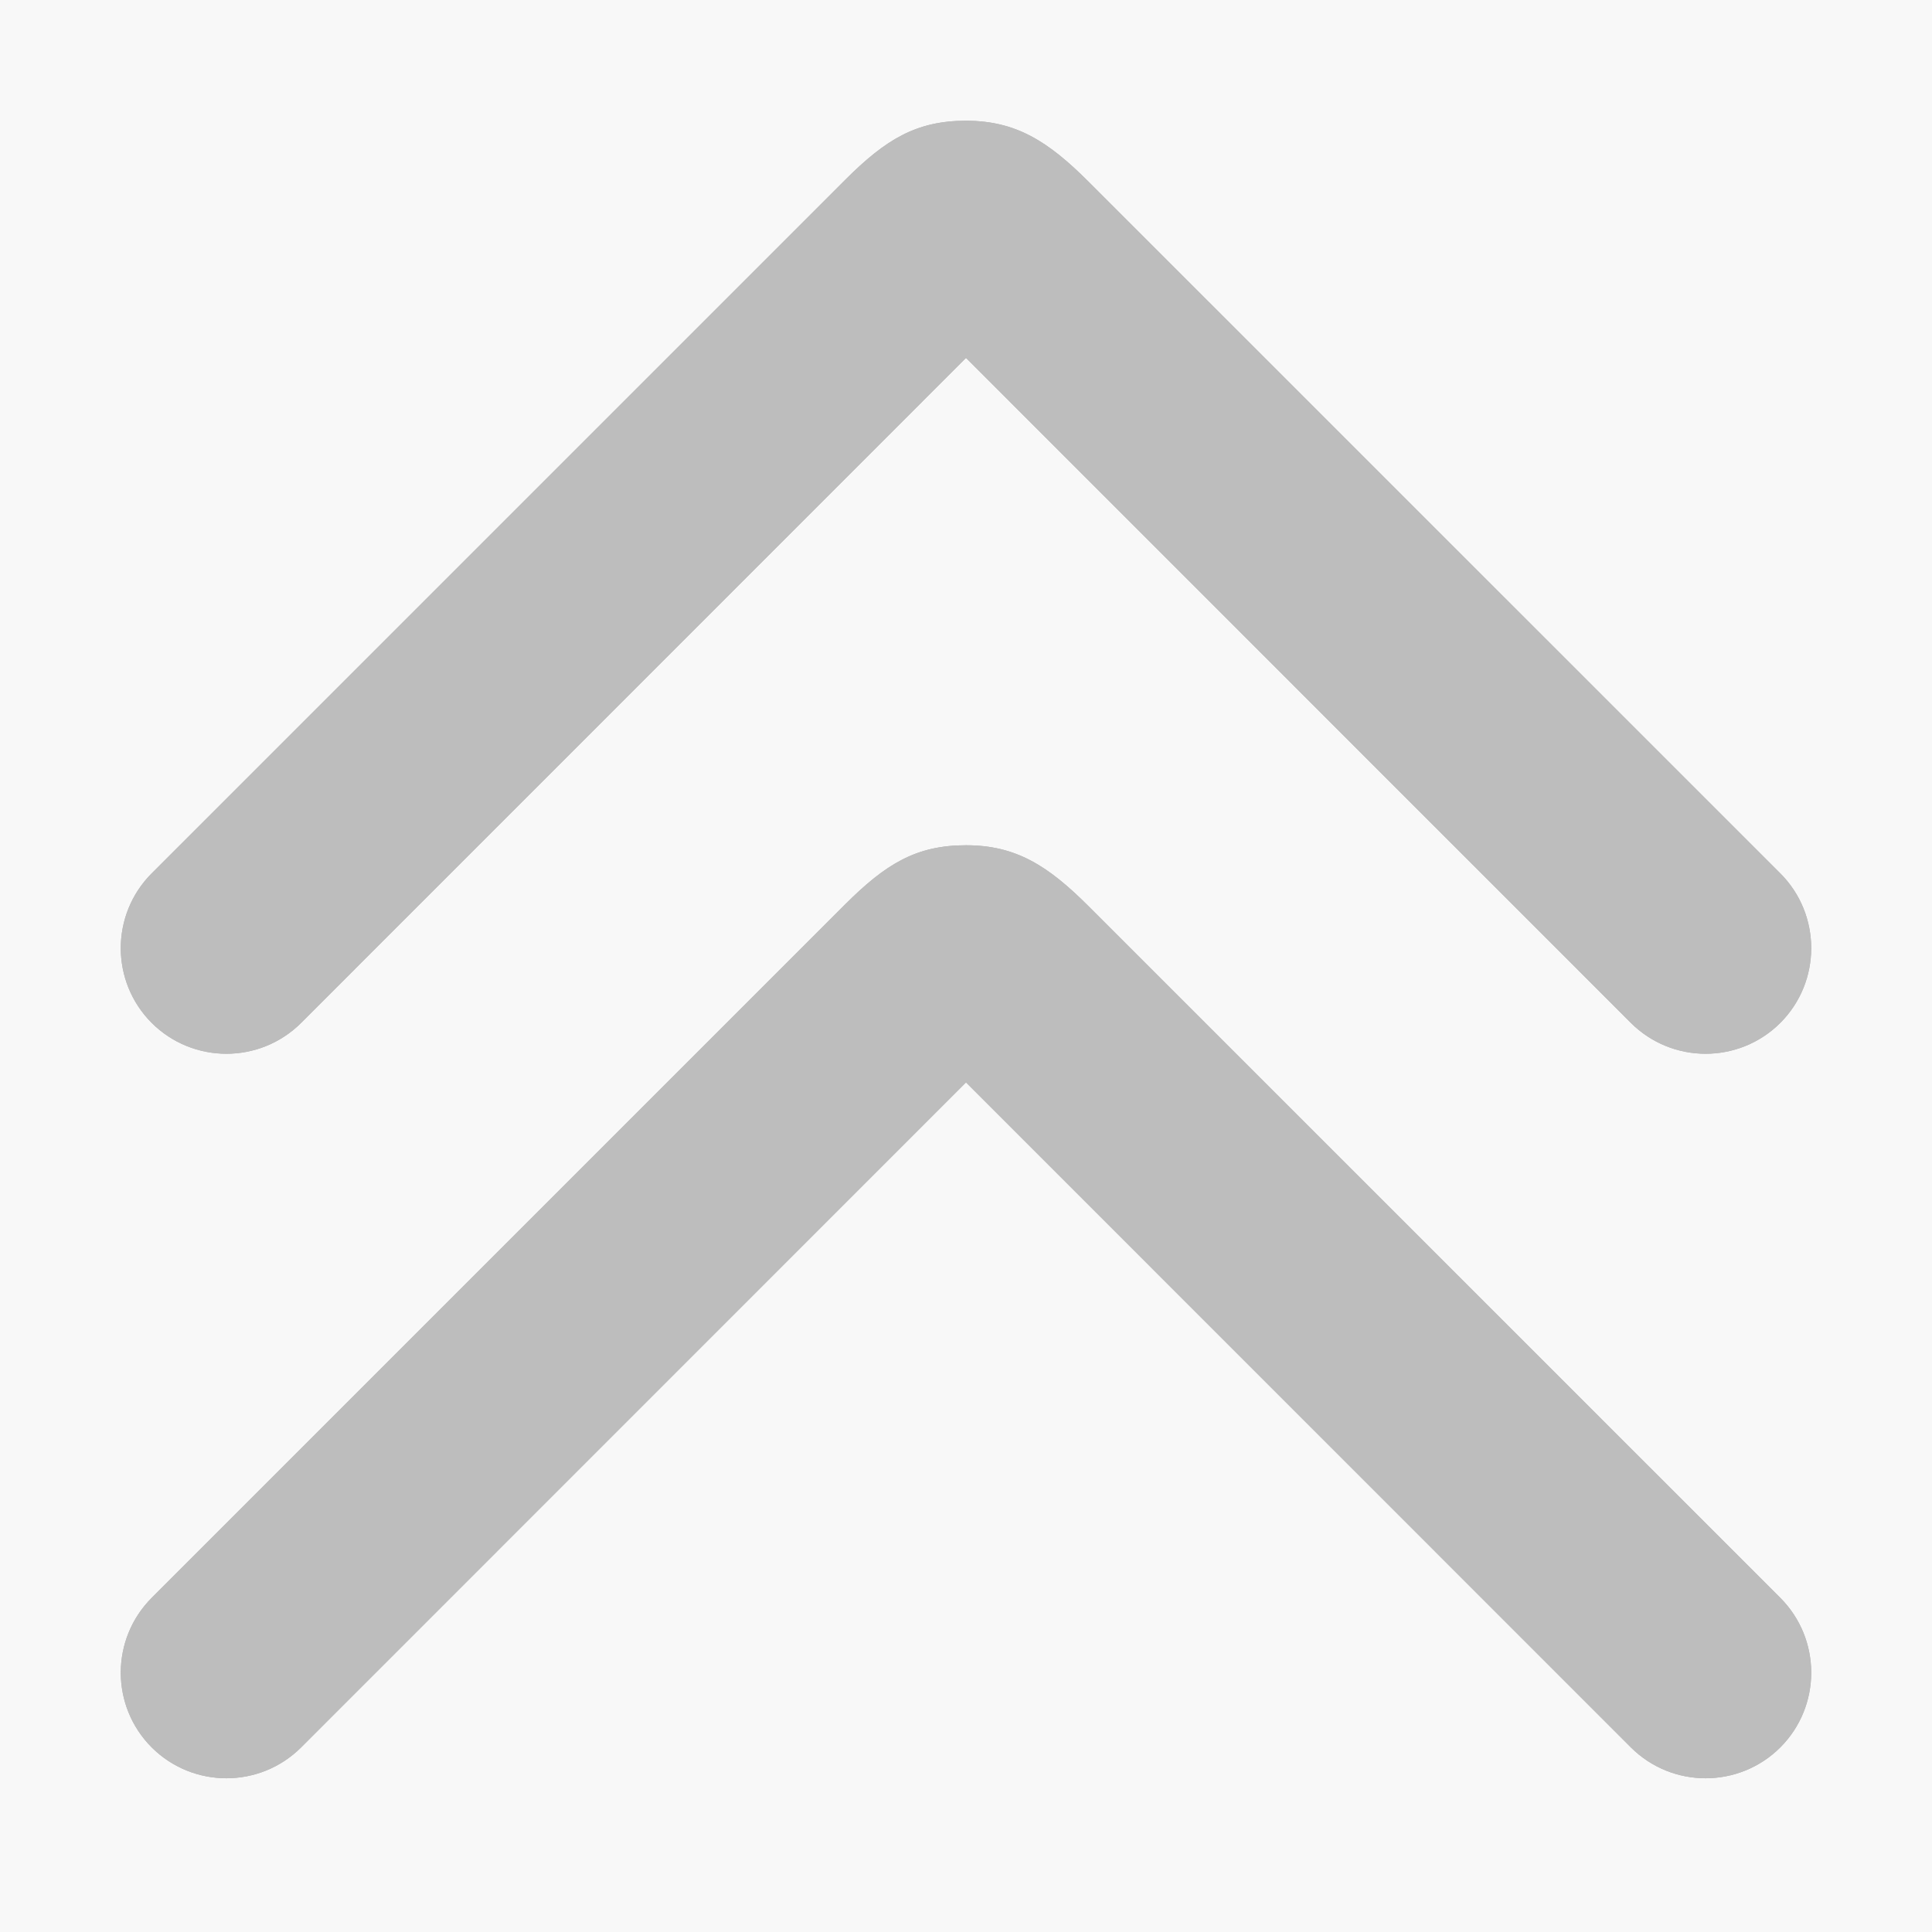
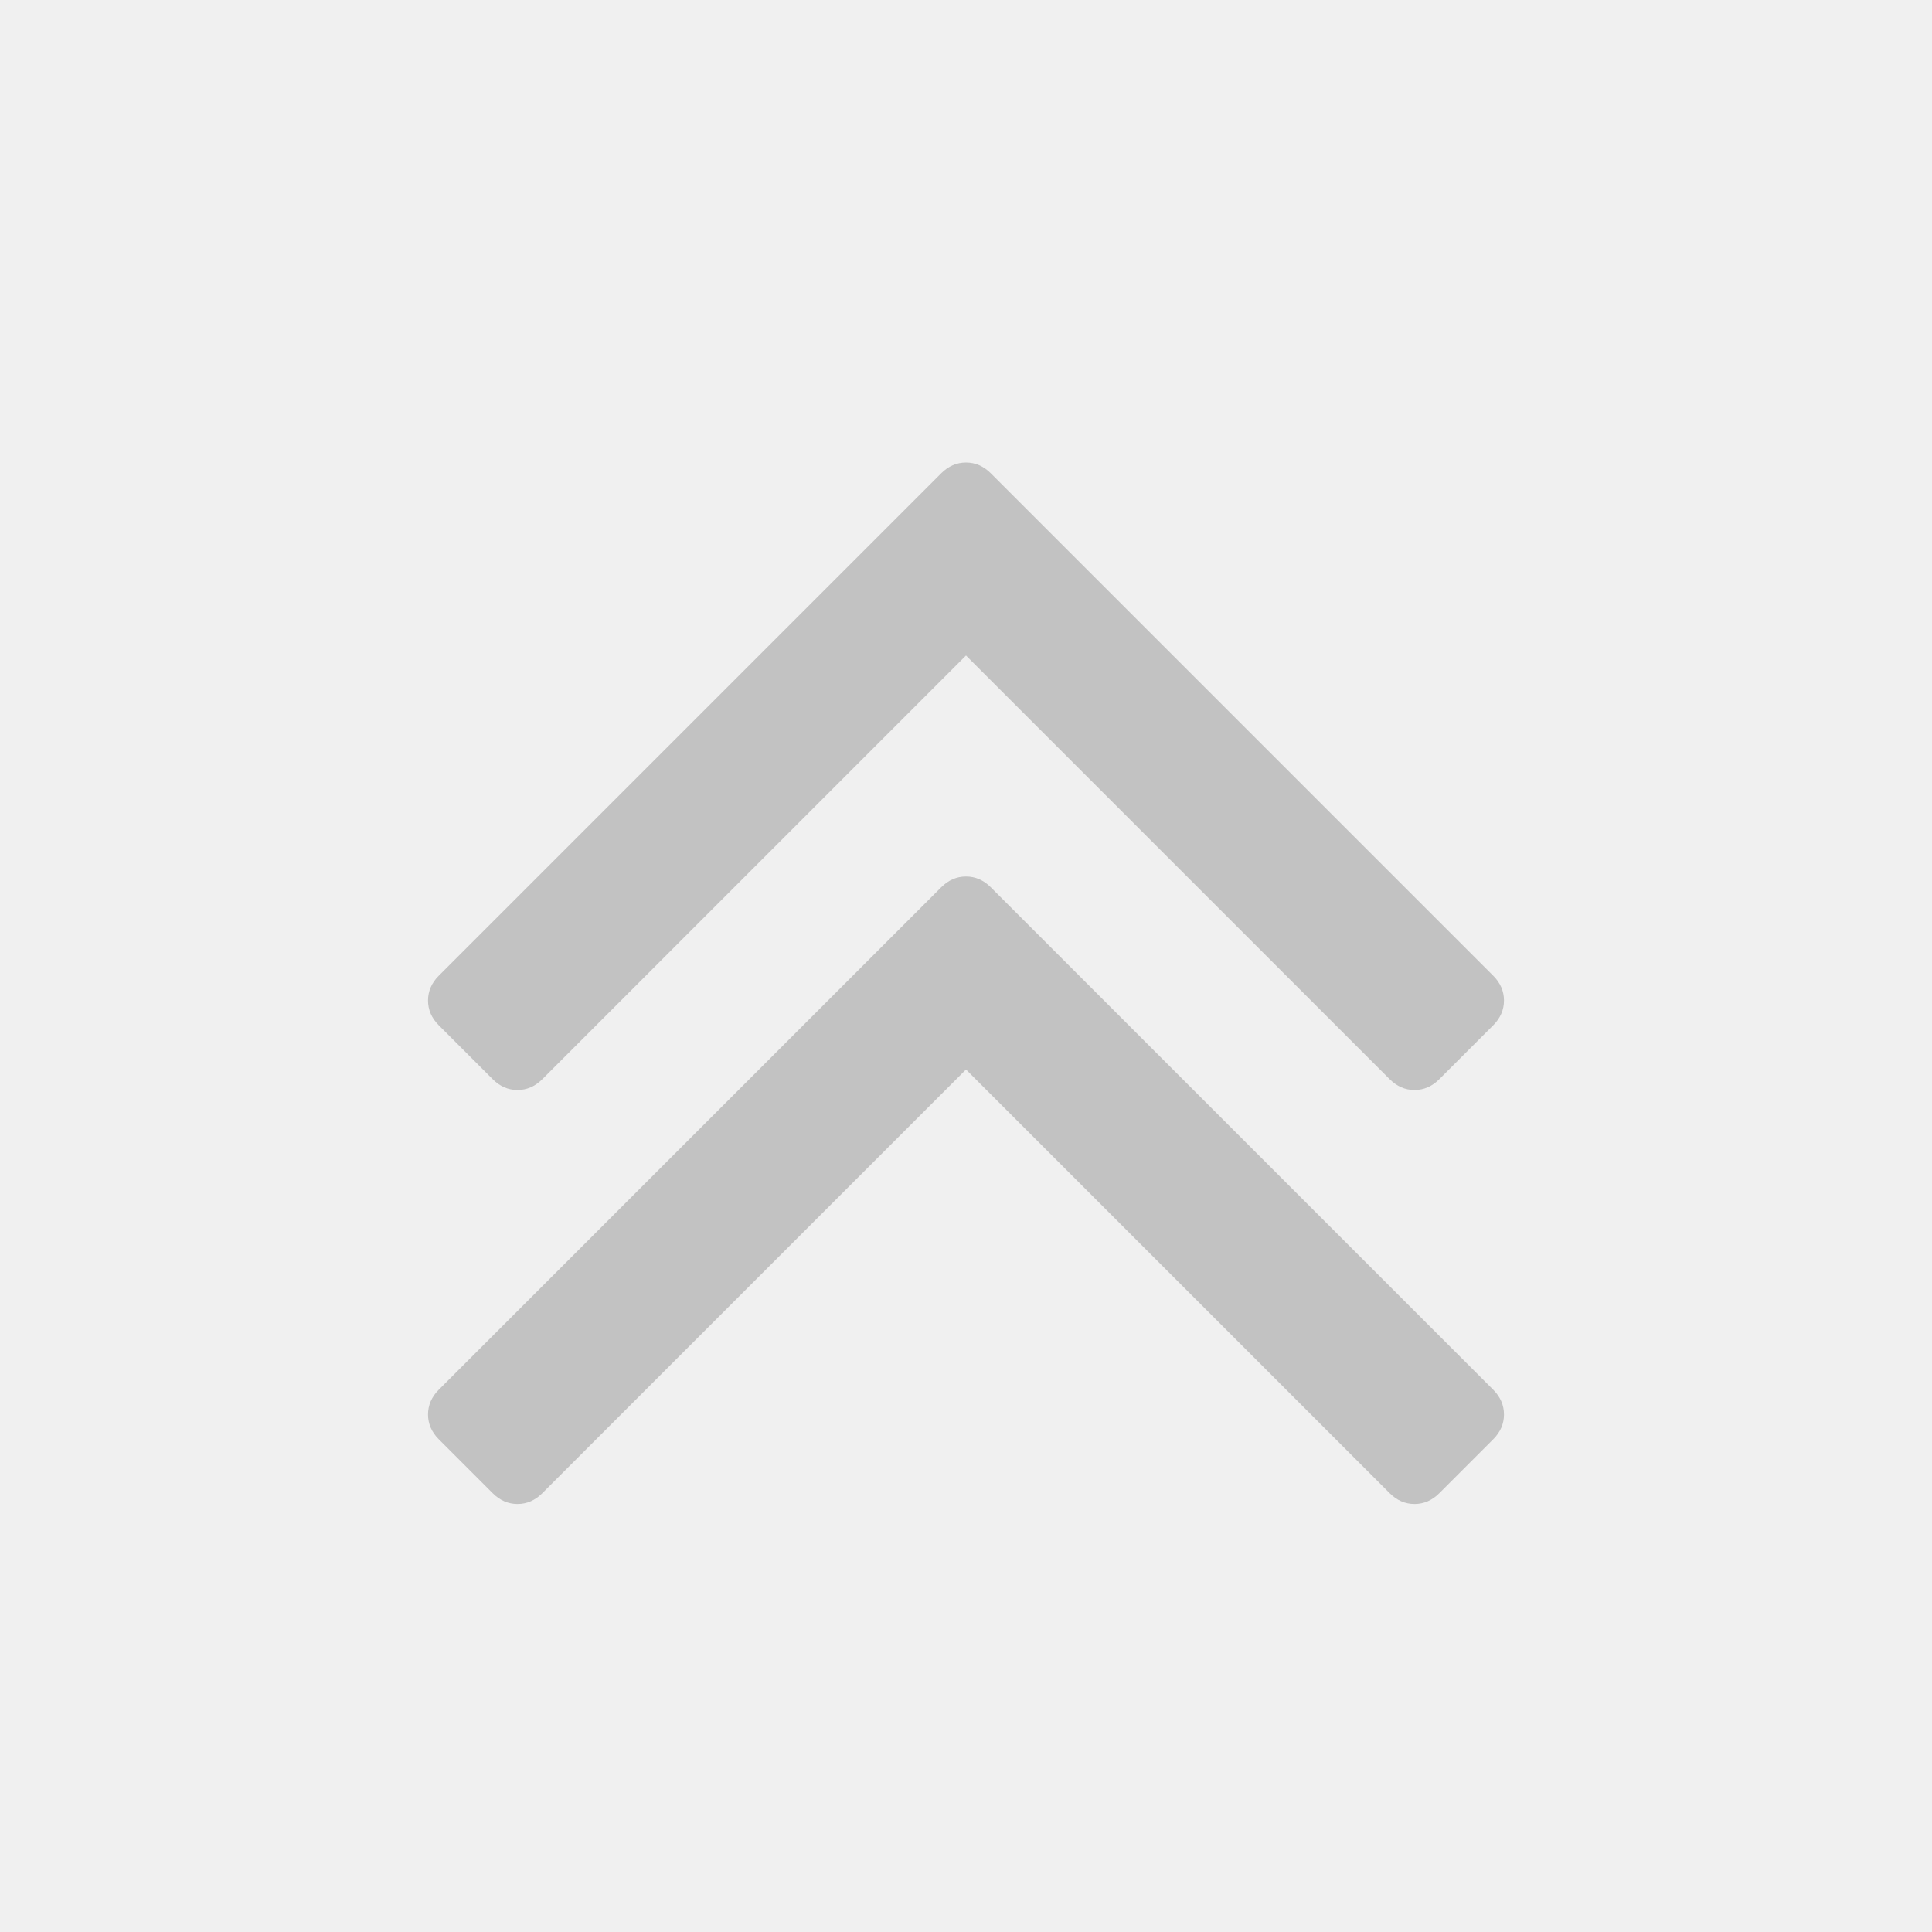
- <svg xmlns="http://www.w3.org/2000/svg" xmlns:xlink="http://www.w3.org/1999/xlink" width="16px" height="16px" viewBox="0 0 16 16" version="1.1">
-   <defs>
-     <path d="M8,1 C8.412,1 8.679,1.168 9.018,1.508 L14.744,7.233 C15.085,7.575 15.085,8.129 14.744,8.471 C14.402,8.812 13.848,8.812 13.506,8.471 L8,2.964 L2.494,8.471 C2.152,8.812 1.598,8.812 1.256,8.471 C0.915,8.129 0.915,7.575 1.256,7.233 L7.002,1.487 C7.335,1.155 7.588,1 8,1 Z M8,7 C8.412,7 8.679,7.168 9.018,7.508 L14.744,13.233 C15.085,13.575 15.085,14.129 14.744,14.471 C14.402,14.812 13.848,14.812 13.506,14.471 L8,8.964 L2.494,14.471 C2.152,14.812 1.598,14.812 1.256,14.471 C0.915,14.129 0.915,13.575 1.256,13.233 L7.002,7.487 C7.335,7.155 7.588,7 8,7 Z" id="path-1" />
-   </defs>
-   <g id="Final" stroke="none" stroke-width="1" fill="none" fill-rule="evenodd">
-     <g id="v1-2-1-home-dashboard" transform="translate(-540, -538)">
-       <rect fill="#F8F8F8" x="0" y="0" width="1366" height="768" />
-       <g id="status" transform="translate(39, 195)" opacity="0.3">
-         <g id="Group" transform="translate(1, 40)">
-           <g id="Widget-Copy-3" transform="translate(410, 290)">
-             <g id="Group-5" transform="translate(90, 13)">
-               <g id="Icons-/-Arrow-Double-/-M">
-                 <g id="Direct-/-Icons-/-Arrow-Double-/-M">
-                   <rect id="box" x="0" y="0" width="16" height="16" />
-                   <mask id="mask-2" fill="white">
-                     <use xlink:href="#path-1" />
-                   </mask>
-                   <use id="icon_arrow-double_m" fill="#000000" fill-rule="nonzero" xlink:href="#path-1" />
-                   <g id="Color-/-Black" mask="url(#mask-2)" fill="#333333">
-                     <g transform="translate(-82, -57)" id="#333333">
-                       <polygon points="0 0 180 0 180 130 0 130" />
-                     </g>
-                   </g>
-                 </g>
-               </g>
-             </g>
-           </g>
-         </g>
-       </g>
-     </g>
-   </g>
+ <svg xmlns="http://www.w3.org/2000/svg" height="16" viewBox="0 0 1792 1792" width="16" fill="#c2c2c2">
+   <path d="M1395 1312q0 13-10 23l-50 50q-10 10-23 10t-23-10l-393-393-393 393q-10 10-23 10t-23-10l-50-50q-10-10-10-23t10-23l466-466q10-10 23-10t23 10l466 466q10 10 10 23zm0-384q0 13-10 23l-50 50q-10 10-23 10t-23-10l-393-393-393 393q-10 10-23 10t-23-10l-50-50q-10-10-10-23t10-23l466-466q10-10 23-10t23 10l466 466q10 10 10 23z" />
</svg>
